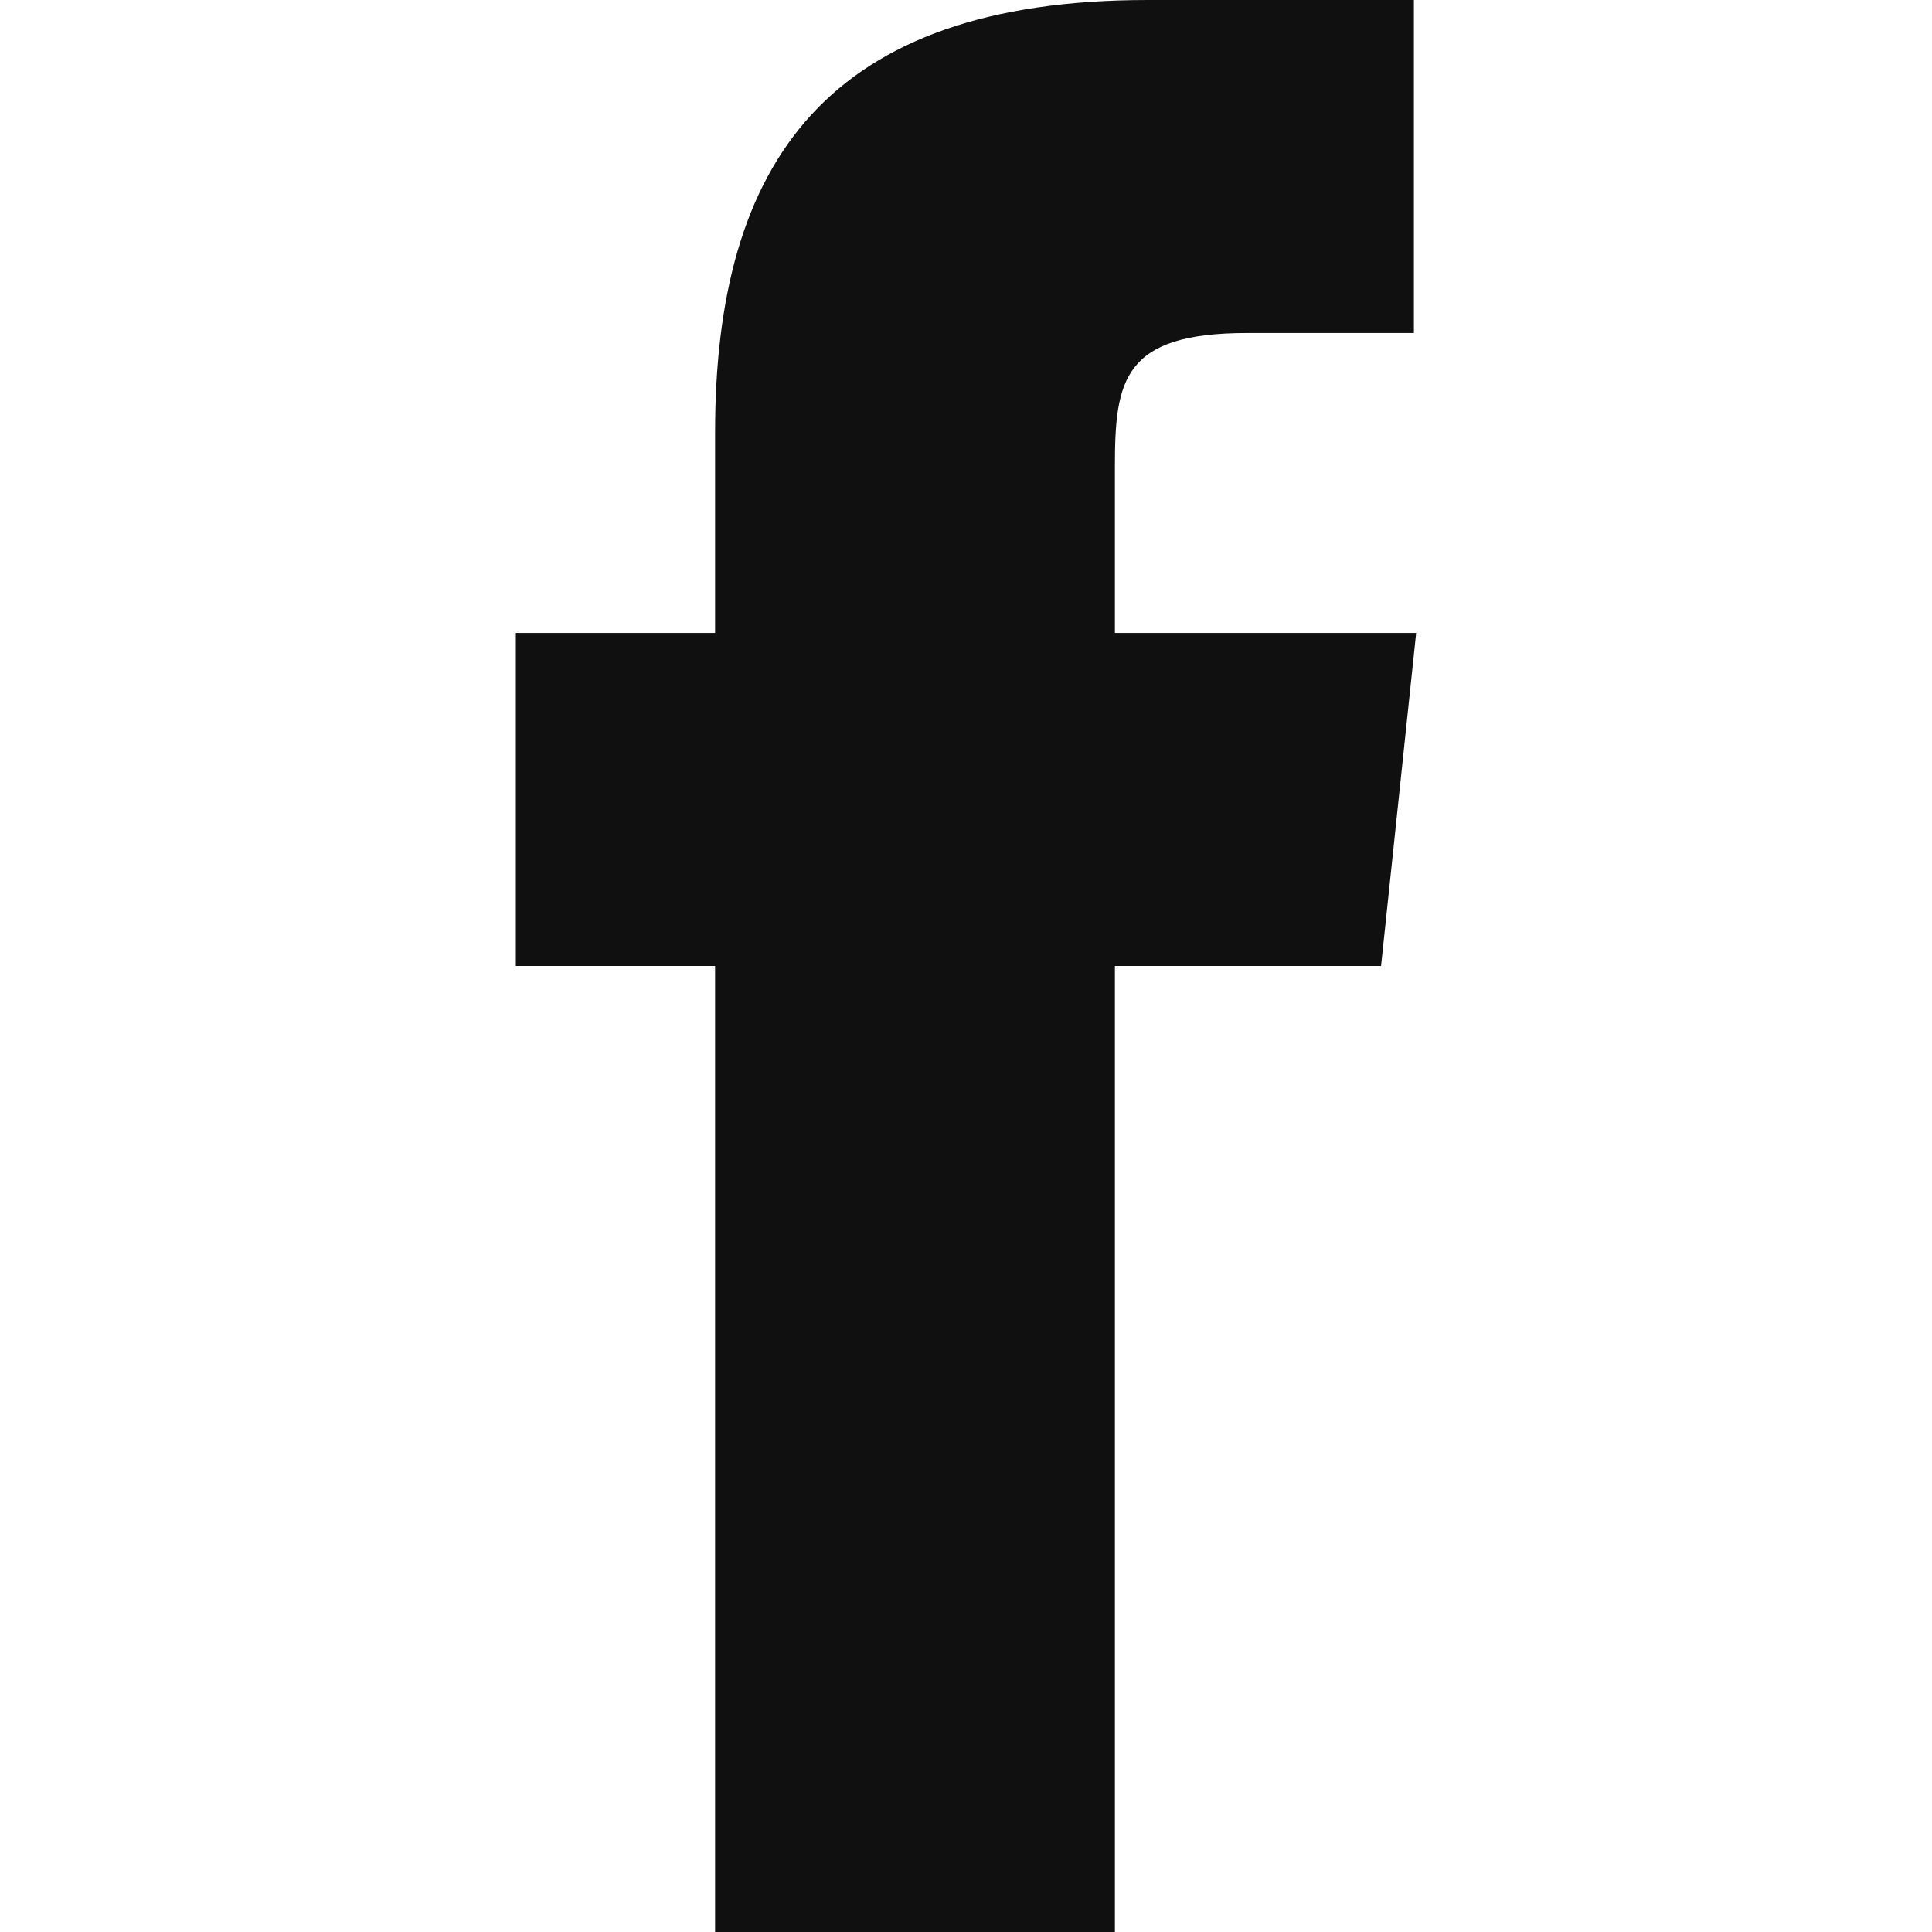
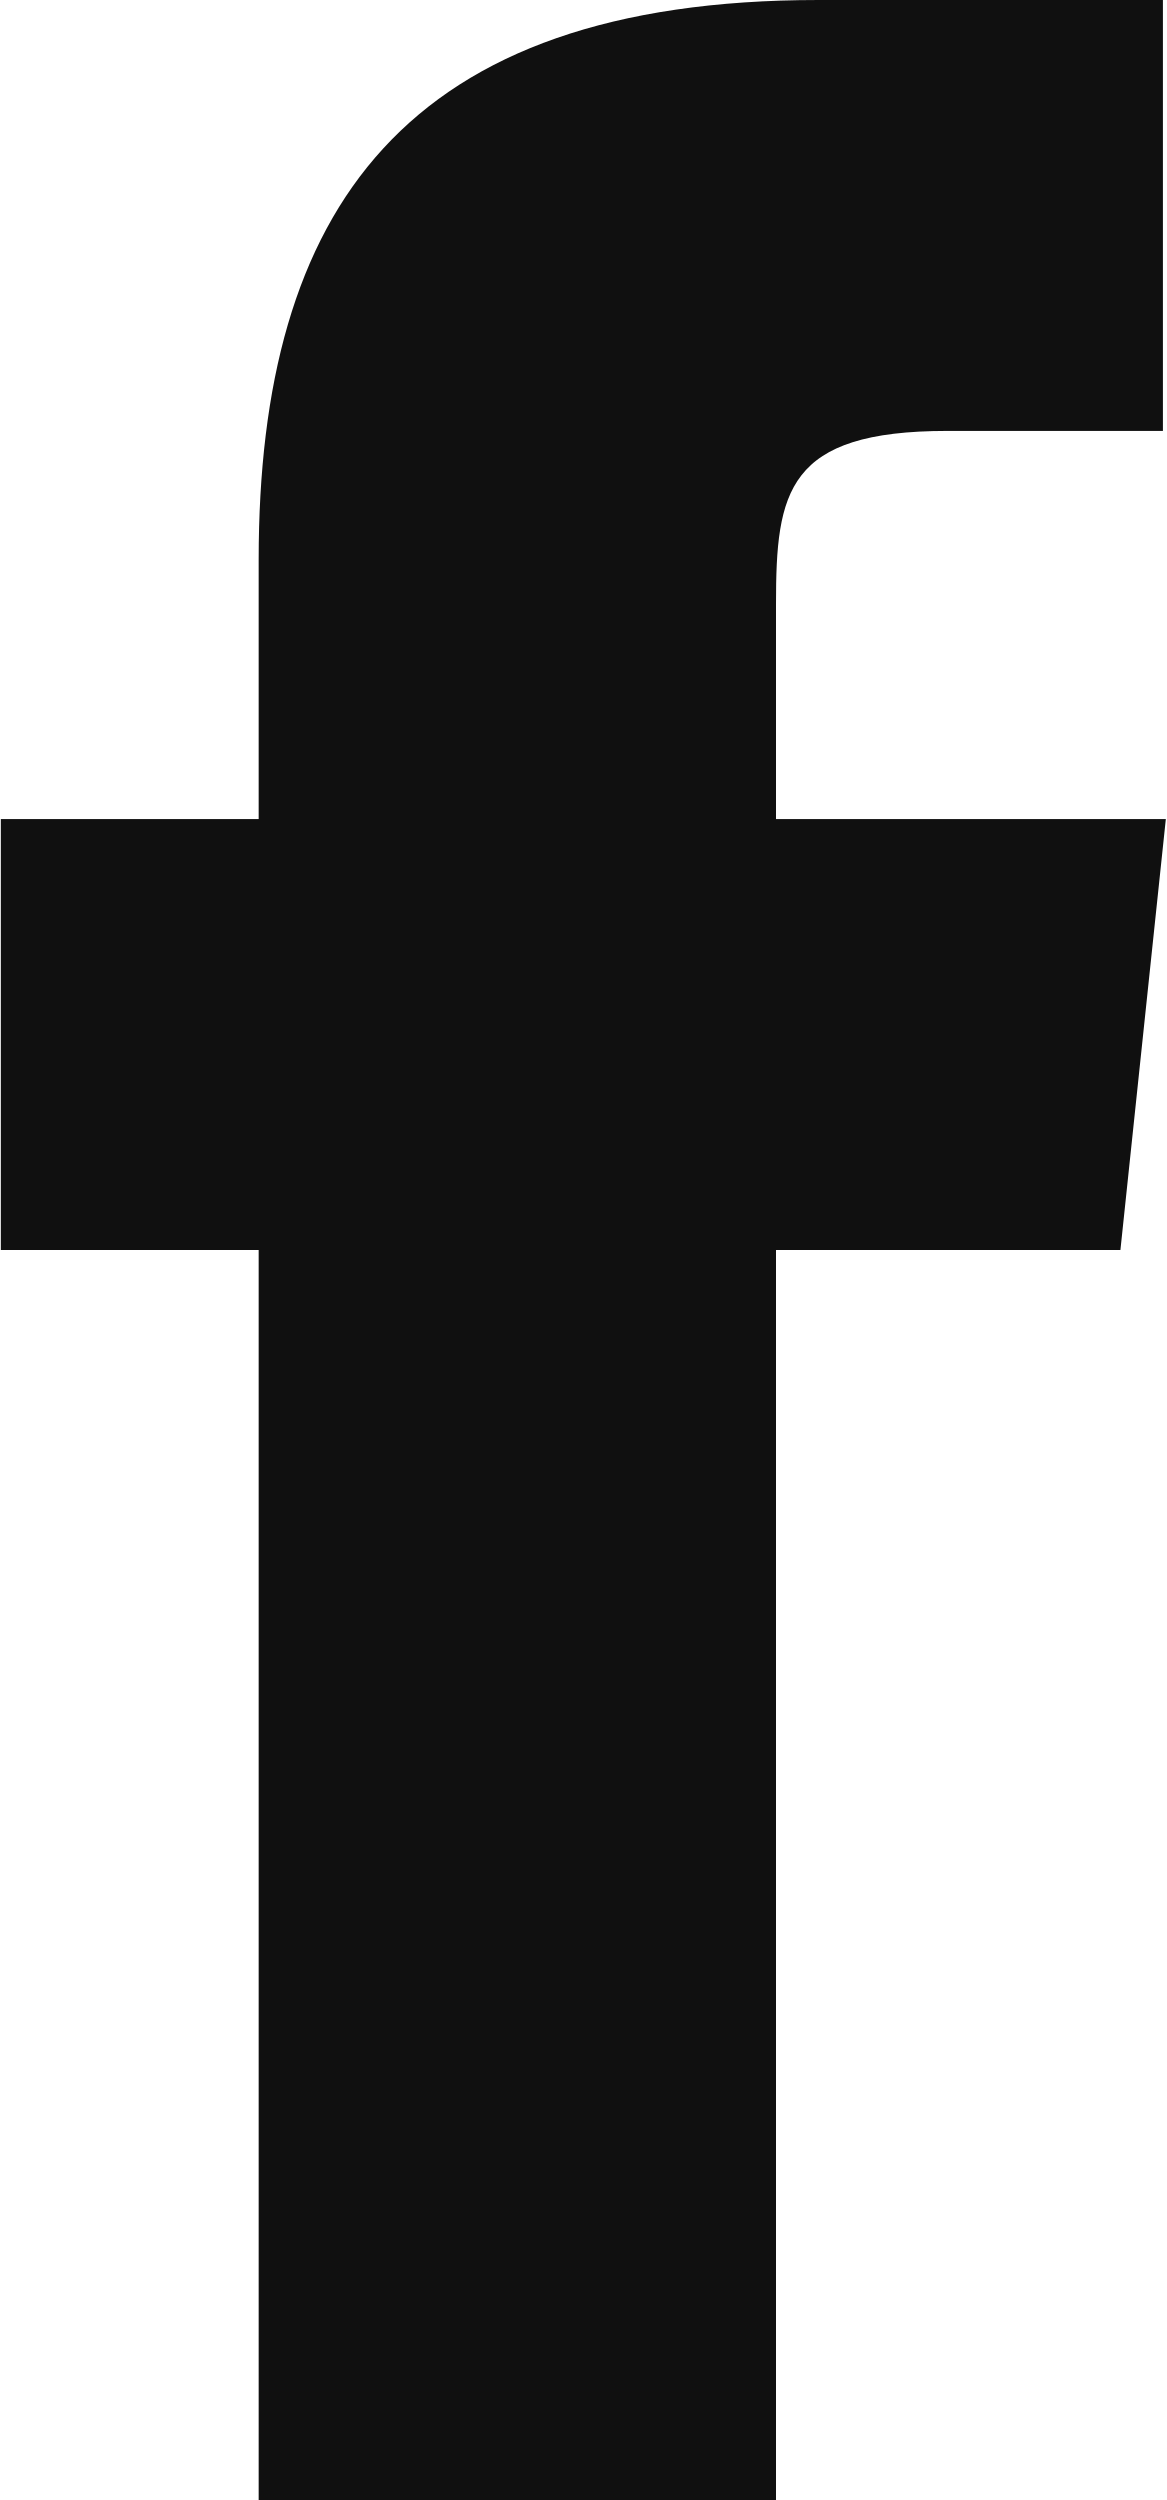
- <svg xmlns="http://www.w3.org/2000/svg" width="30" height="30" viewBox="0 0 30 30" fill="none">
-   <path d="M21.99 9.829L21.445 15H17.312V30H11.104V15H8.01V9.829H11.104V6.716C11.104 2.511 12.852 0 17.823 0H21.955V5.171H19.369C17.441 5.171 17.312 5.899 17.312 7.246V9.829H21.99Z" fill="#101010" />
+ <svg xmlns="http://www.w3.org/2000/svg" width="14" height="30" viewBox="0 0 14 30" fill="none">
+   <path d="M13.99 9.829L13.445 15H9.312V30H3.104V15H0.01V9.829H3.104V6.716C3.104 2.511 4.852 0 9.824 0H13.955V5.171H11.369C9.441 5.171 9.312 5.899 9.312 7.246V9.829H13.99Z" fill="#101010" />
</svg>
